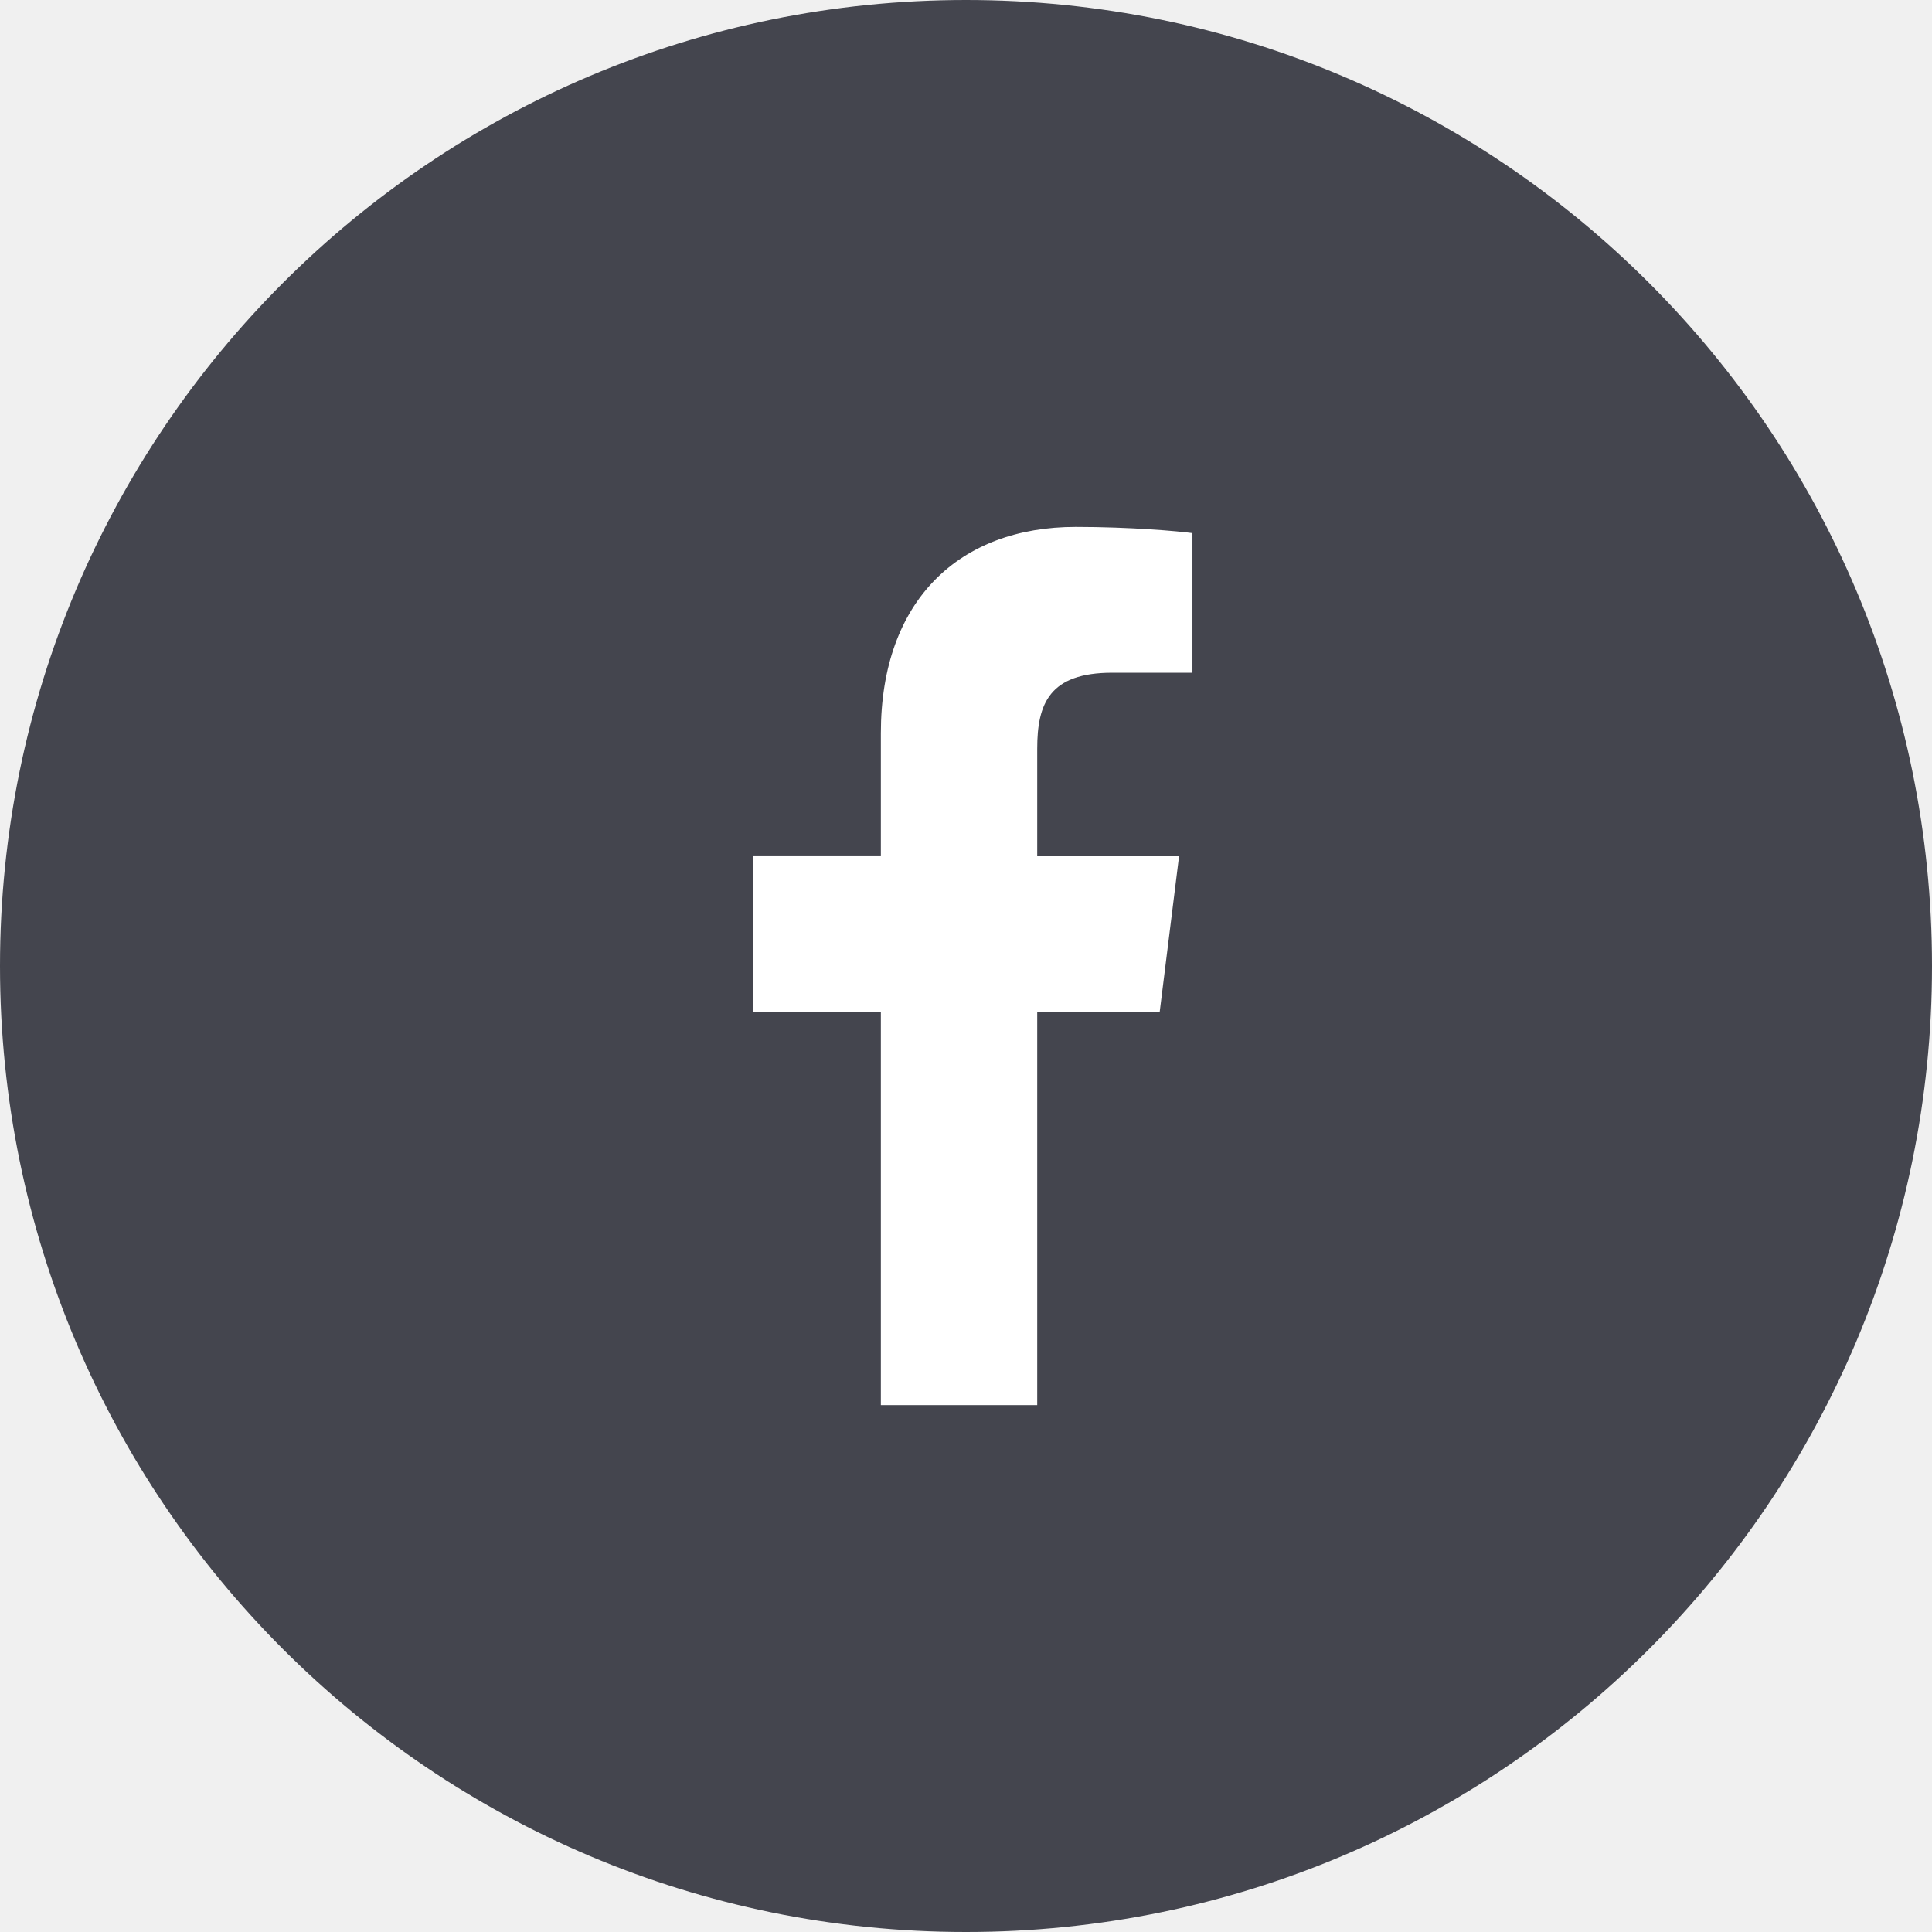
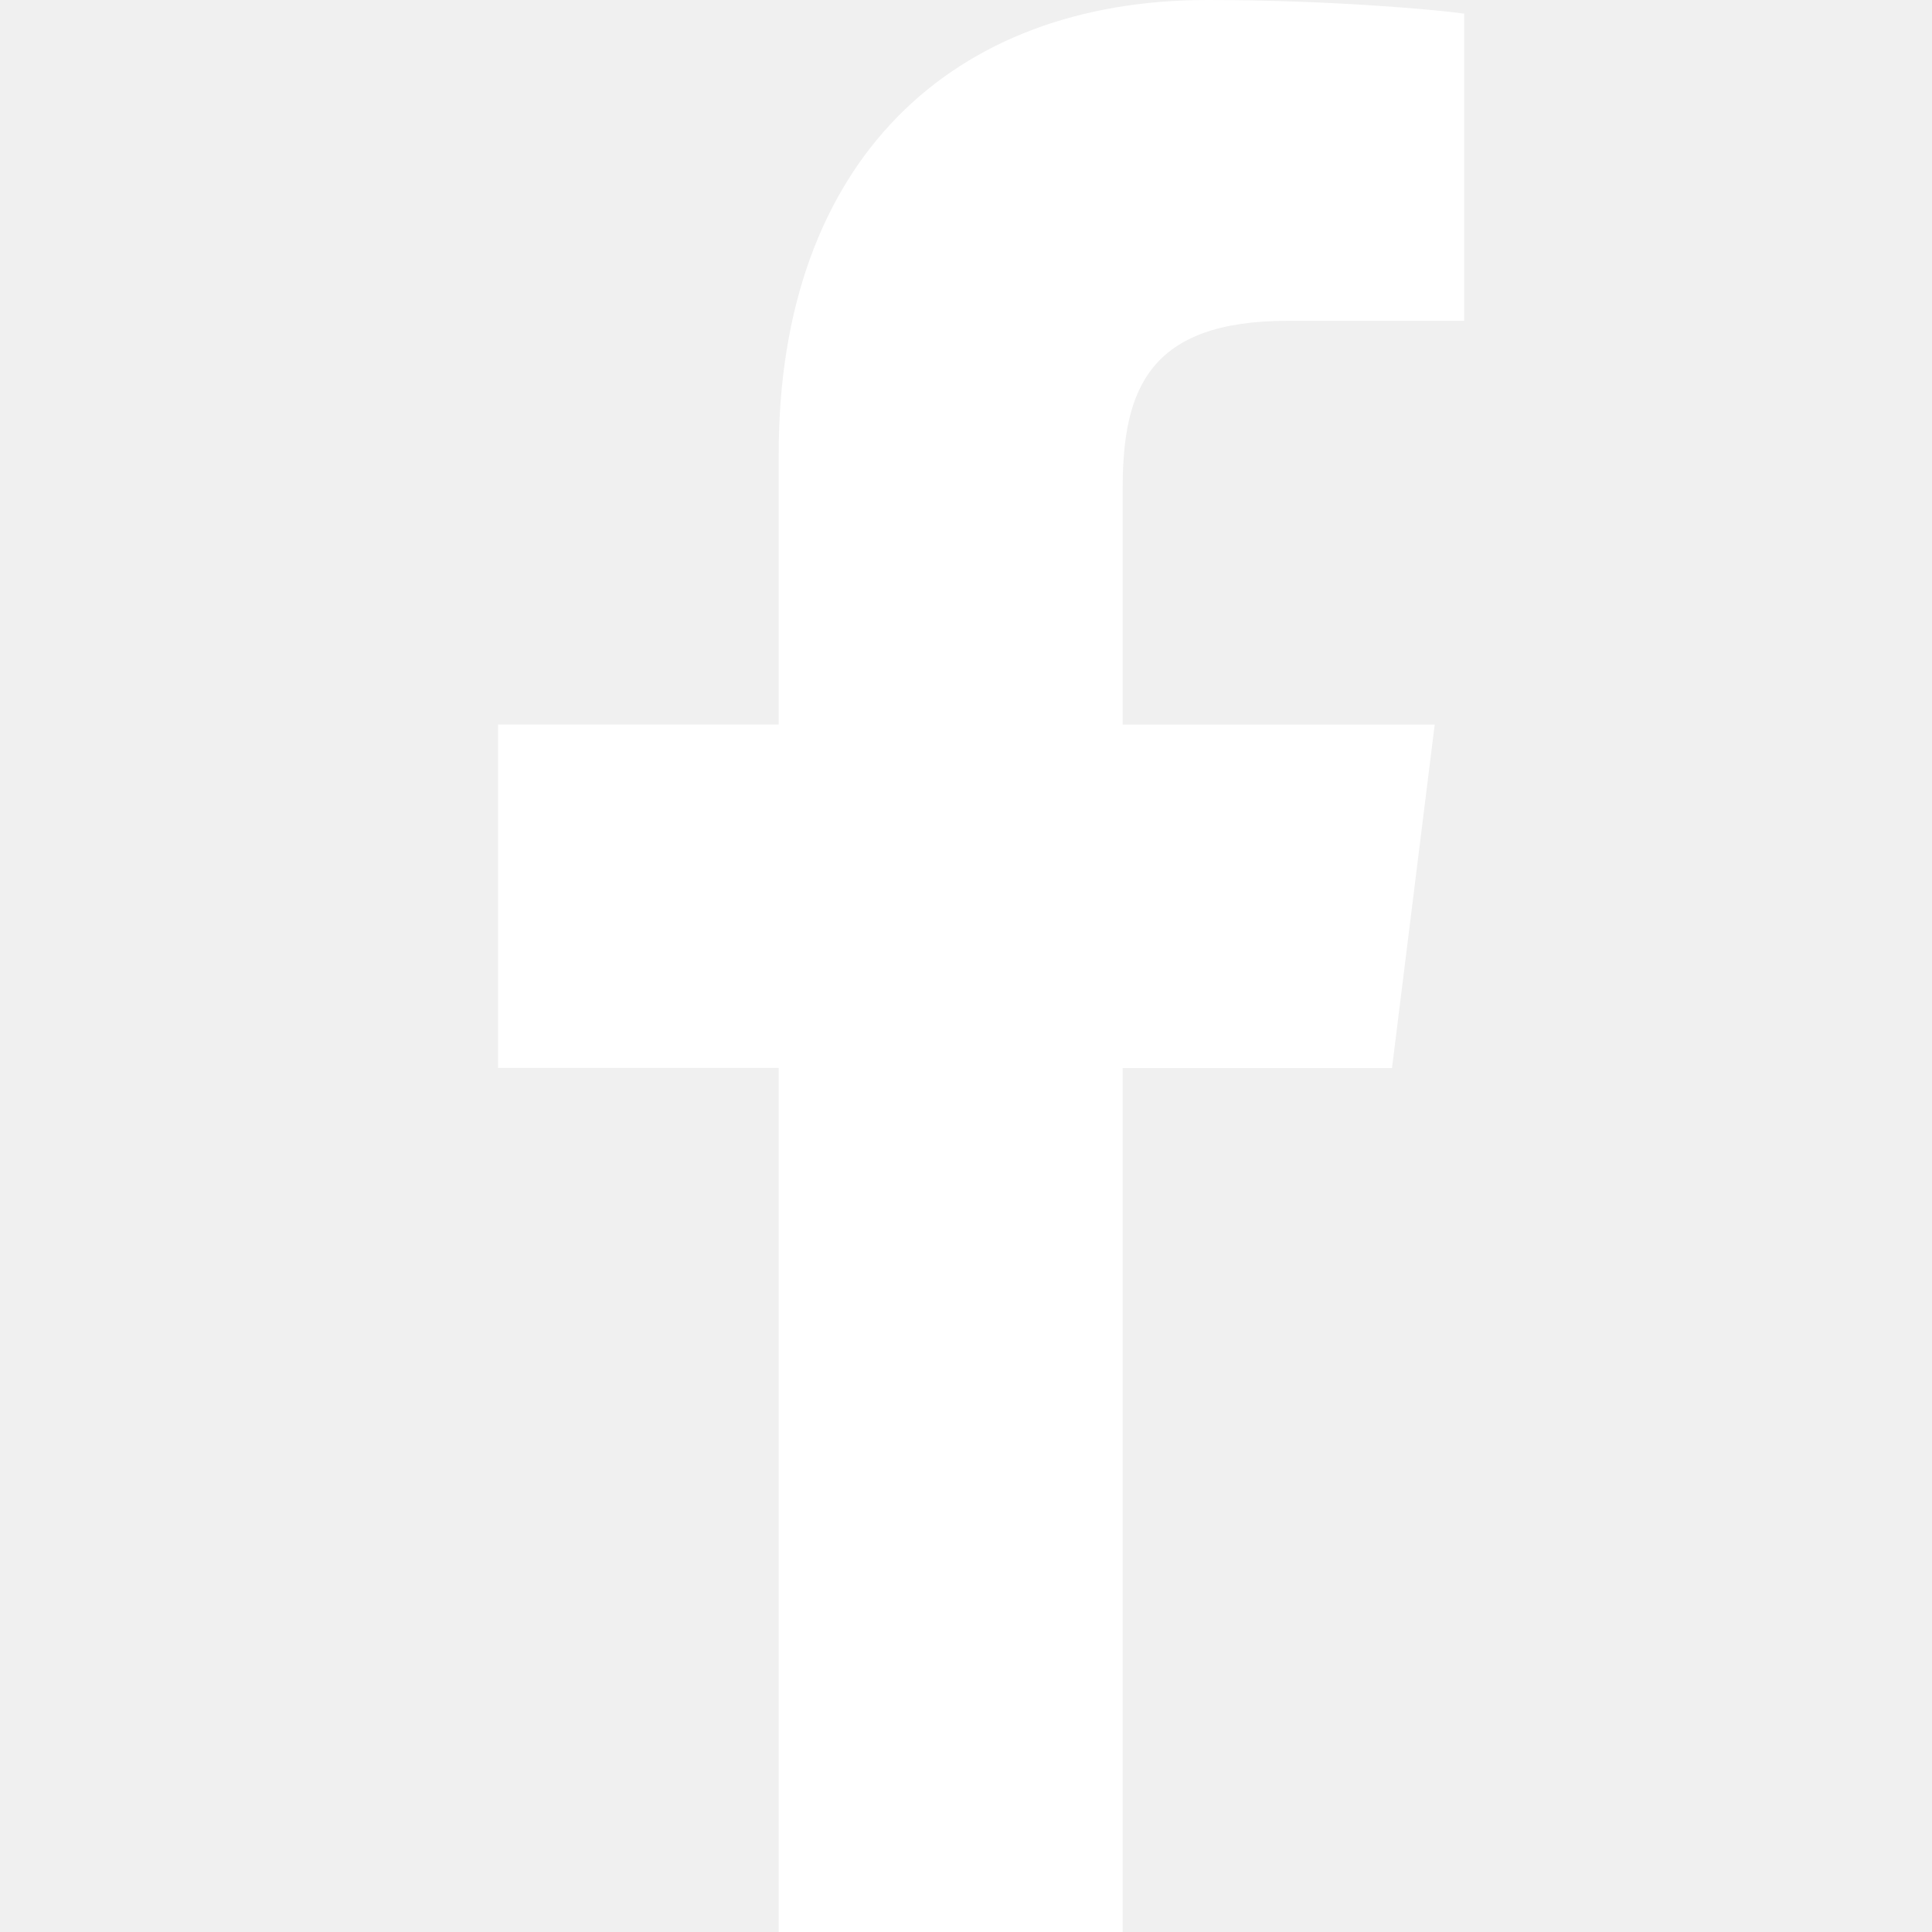
- <svg xmlns="http://www.w3.org/2000/svg" width="44" height="44" viewBox="0 0 44 44" fill="none">
-   <circle cx="22" cy="22" r="22" fill="#44454E" />
+ <svg xmlns="http://www.w3.org/2000/svg" width="20" height="20" viewBox="0 0 20 20" fill="none">
  <g clip-path="url(#clip0)">
-     <path d="M25.331 15.321H27.157V12.141C26.842 12.098 25.758 12 24.497 12C21.864 12 20.061 13.656 20.061 16.699V19.5H17.156V23.055H20.061V32H23.622V23.056H26.41L26.852 19.501H23.622V17.052C23.622 16.024 23.899 15.321 25.331 15.321V15.321Z" fill="white" />
+     <path d="M13.331 3.321H15.157V0.141C14.842 0.098 13.758 0 12.497 0C9.864 0 8.061 1.656 8.061 4.699V7.5H5.156V11.055H8.061V20H11.622V11.056H14.41L14.852 7.501H11.622V5.052C11.622 4.024 11.899 3.321 13.331 3.321Z" fill="white" />
  </g>
  <defs>
    <clipPath id="clip0">
-       <rect x="12" y="12" width="20" height="20" fill="white" />
+       <rect width="20" height="20" fill="white" />
    </clipPath>
  </defs>
</svg>
